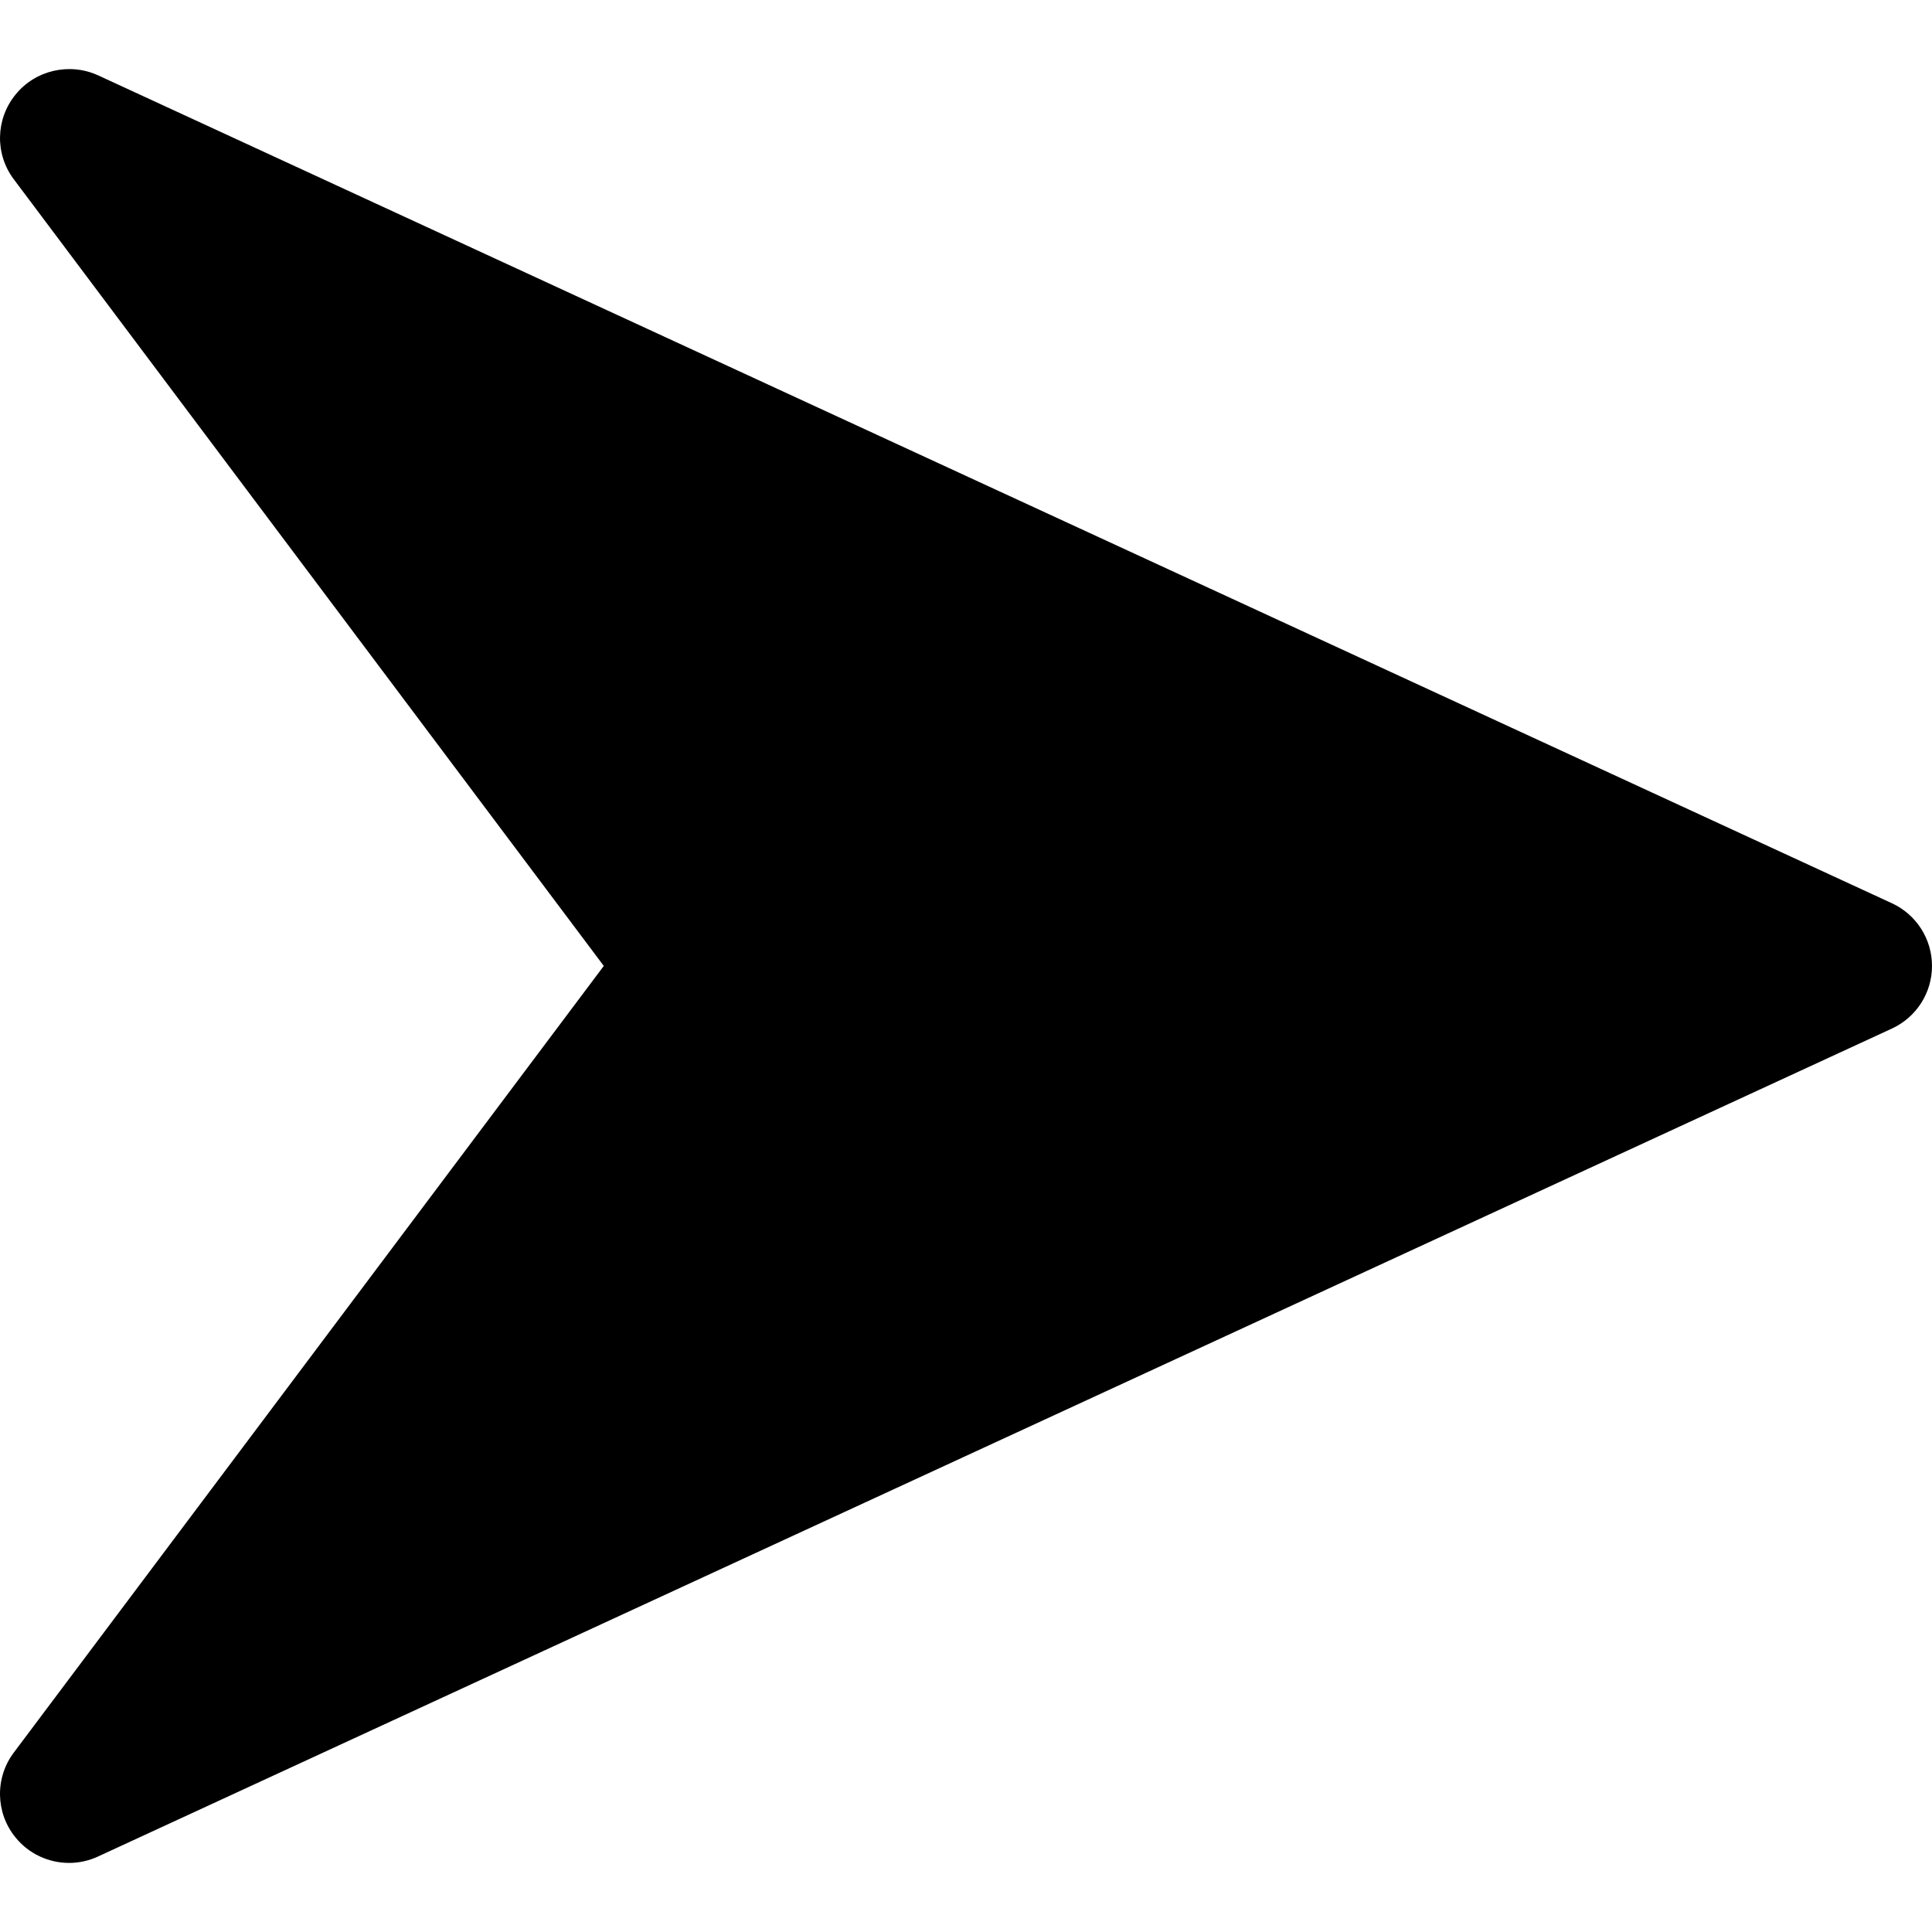
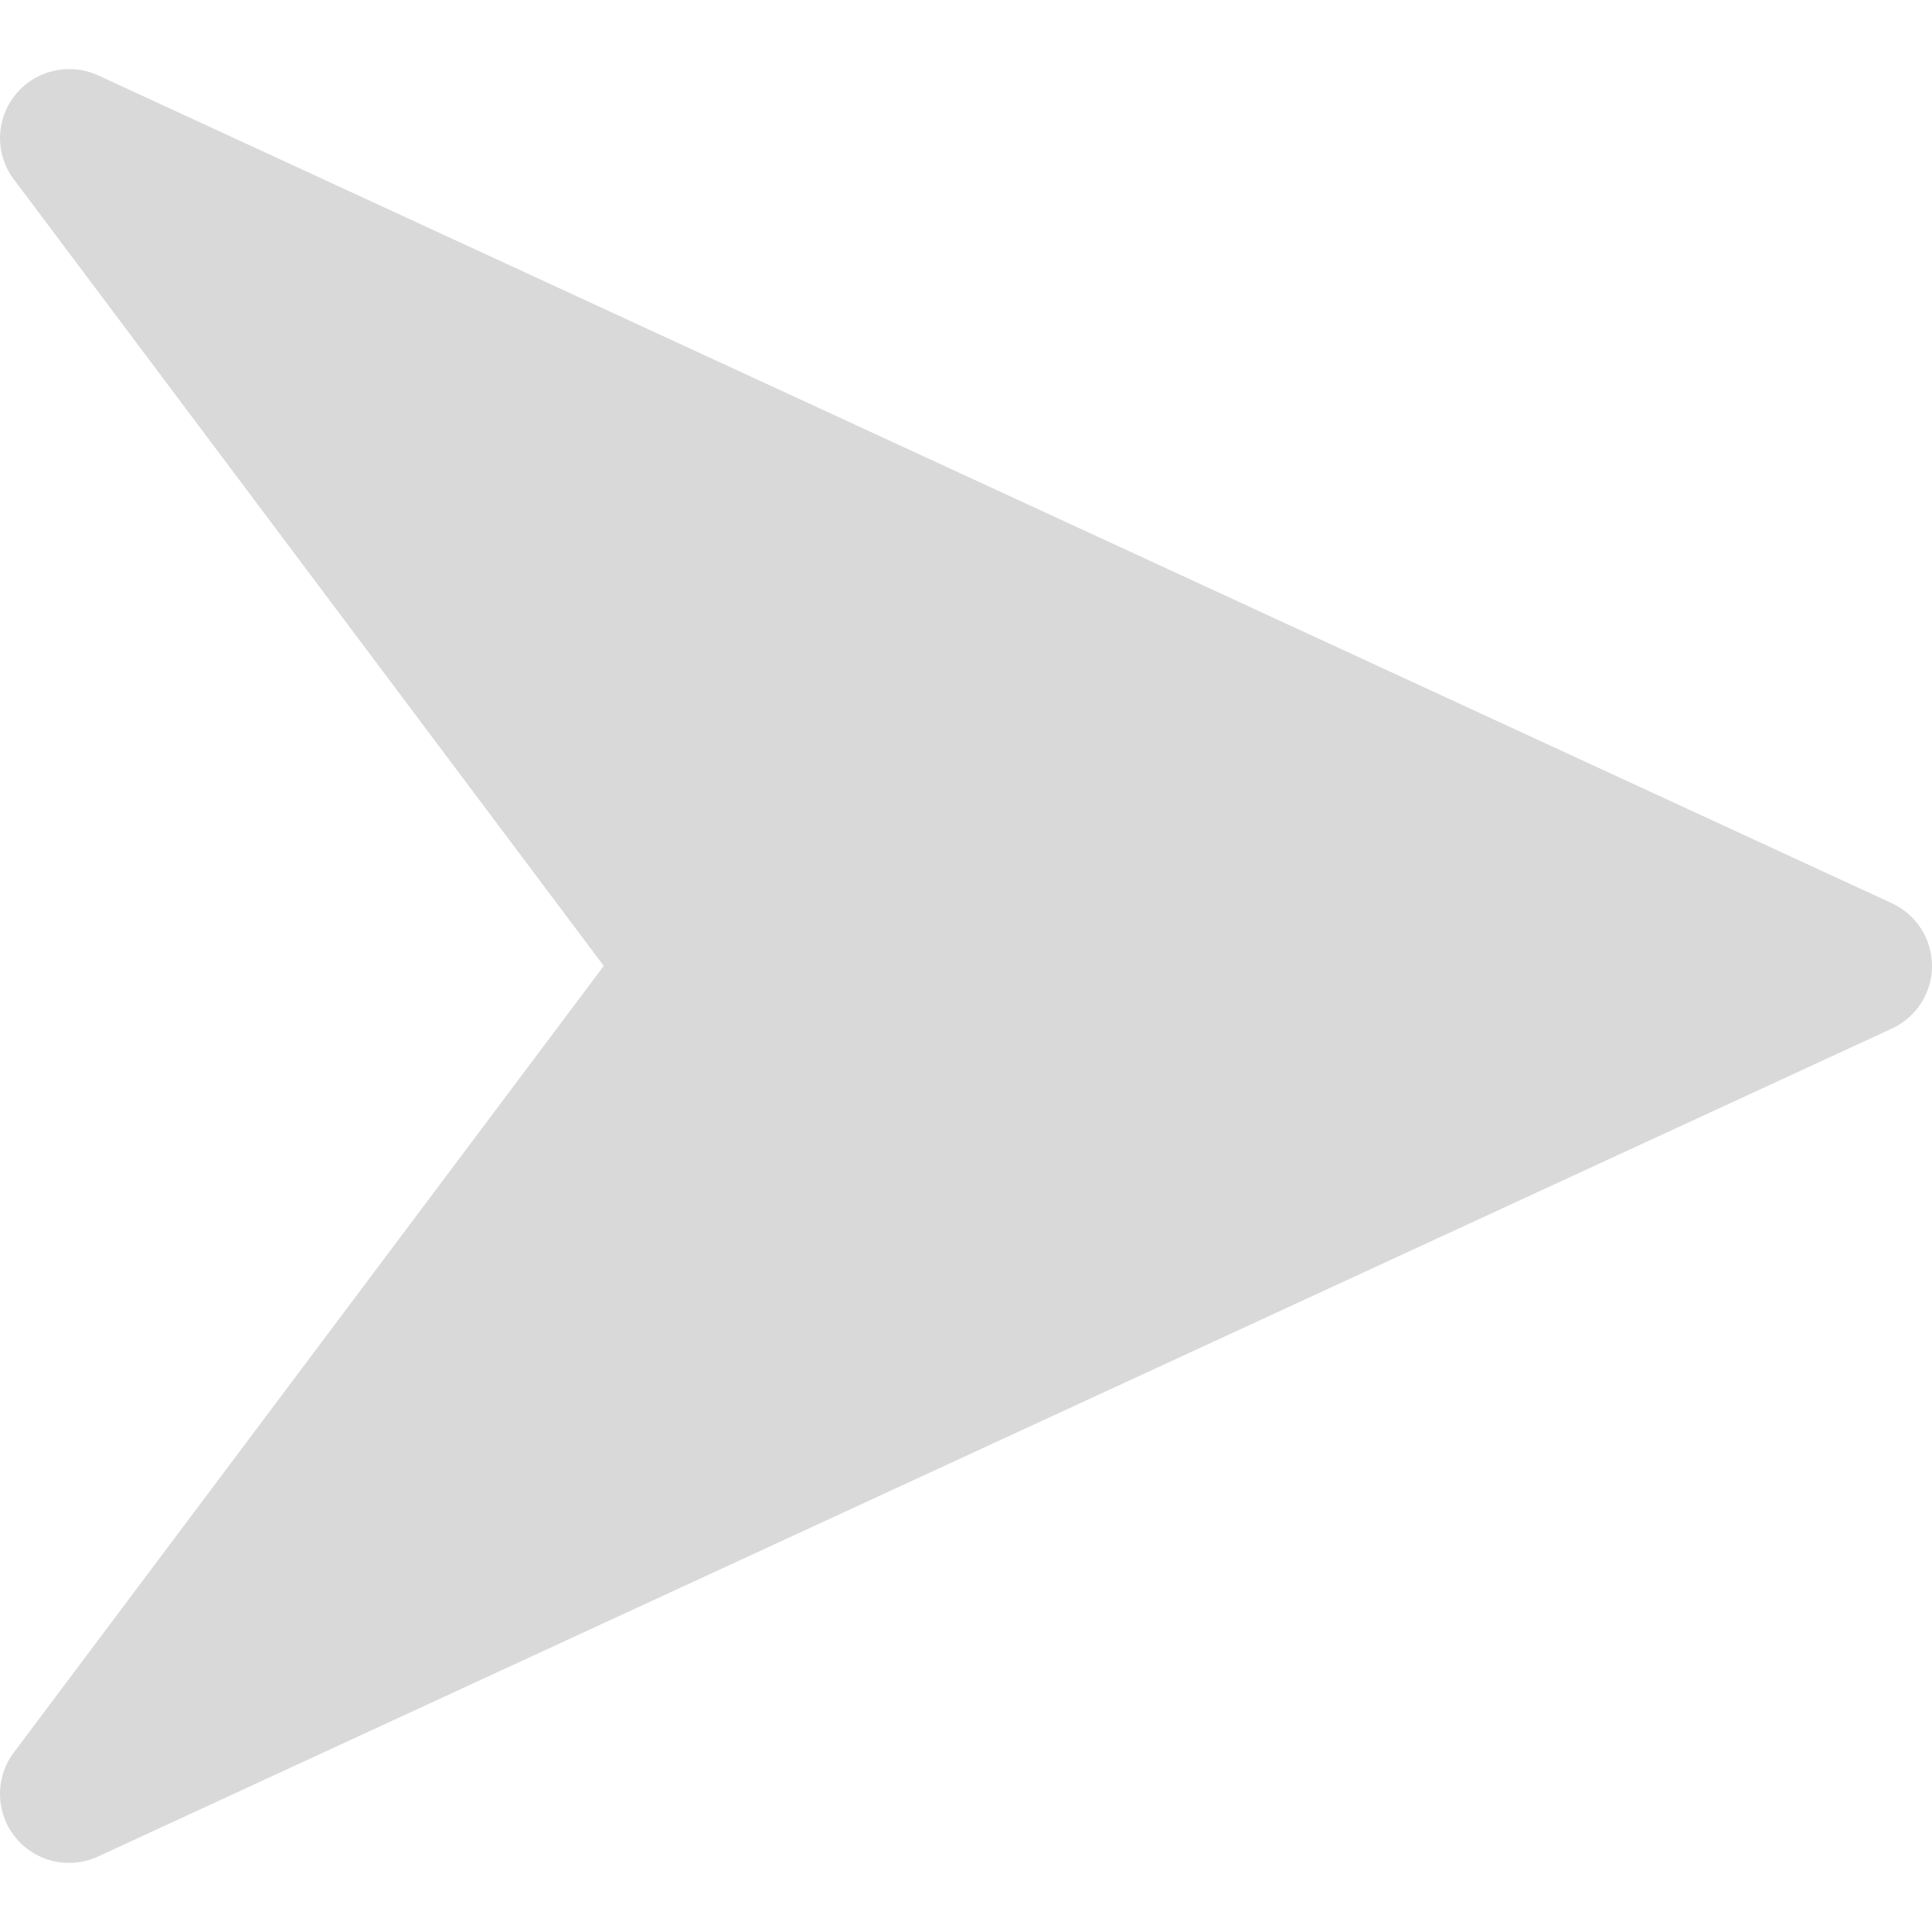
<svg xmlns="http://www.w3.org/2000/svg" version="1.1" id="Capa_1" x="0px" y="0px" viewBox="0 0 448.011 448.011" style="enable-background:new 0 0 448.011 448.011;" xml:space="preserve">
  <g>
    <g>
-       <path d="M438.731,209.463l-416-192c-6.624-3.008-14.528-1.216-19.136,4.48c-4.64,5.696-4.8,13.792-0.384,19.648l136.8,182.4    l-136.8,182.4c-4.416,5.856-4.256,13.984,0.352,19.648c3.104,3.872,7.744,5.952,12.448,5.952c2.272,0,4.544-0.48,6.688-1.472    l416-192c5.696-2.624,9.312-8.288,9.312-14.528S444.395,212.087,438.731,209.463z" />
+       <path fill="#d9d9d9" d="M438.731,209.463l-416-192c-6.624-3.008-14.528-1.216-19.136,4.48c-4.64,5.696-4.8,13.792-0.384,19.648l136.8,182.4    l-136.8,182.4c-4.416,5.856-4.256,13.984,0.352,19.648c3.104,3.872,7.744,5.952,12.448,5.952c2.272,0,4.544-0.48,6.688-1.472    l416-192c5.696-2.624,9.312-8.288,9.312-14.528S444.395,212.087,438.731,209.463z" />
    </g>
  </g>
  <g>
</g>
  <g>
</g>
  <g>
</g>
  <g>
</g>
  <g>
</g>
  <g>
</g>
  <g>
</g>
  <g>
</g>
  <g>
</g>
  <g>
</g>
  <g>
</g>
  <g>
</g>
  <g>
</g>
  <g>
</g>
  <g>
</g>
</svg>
